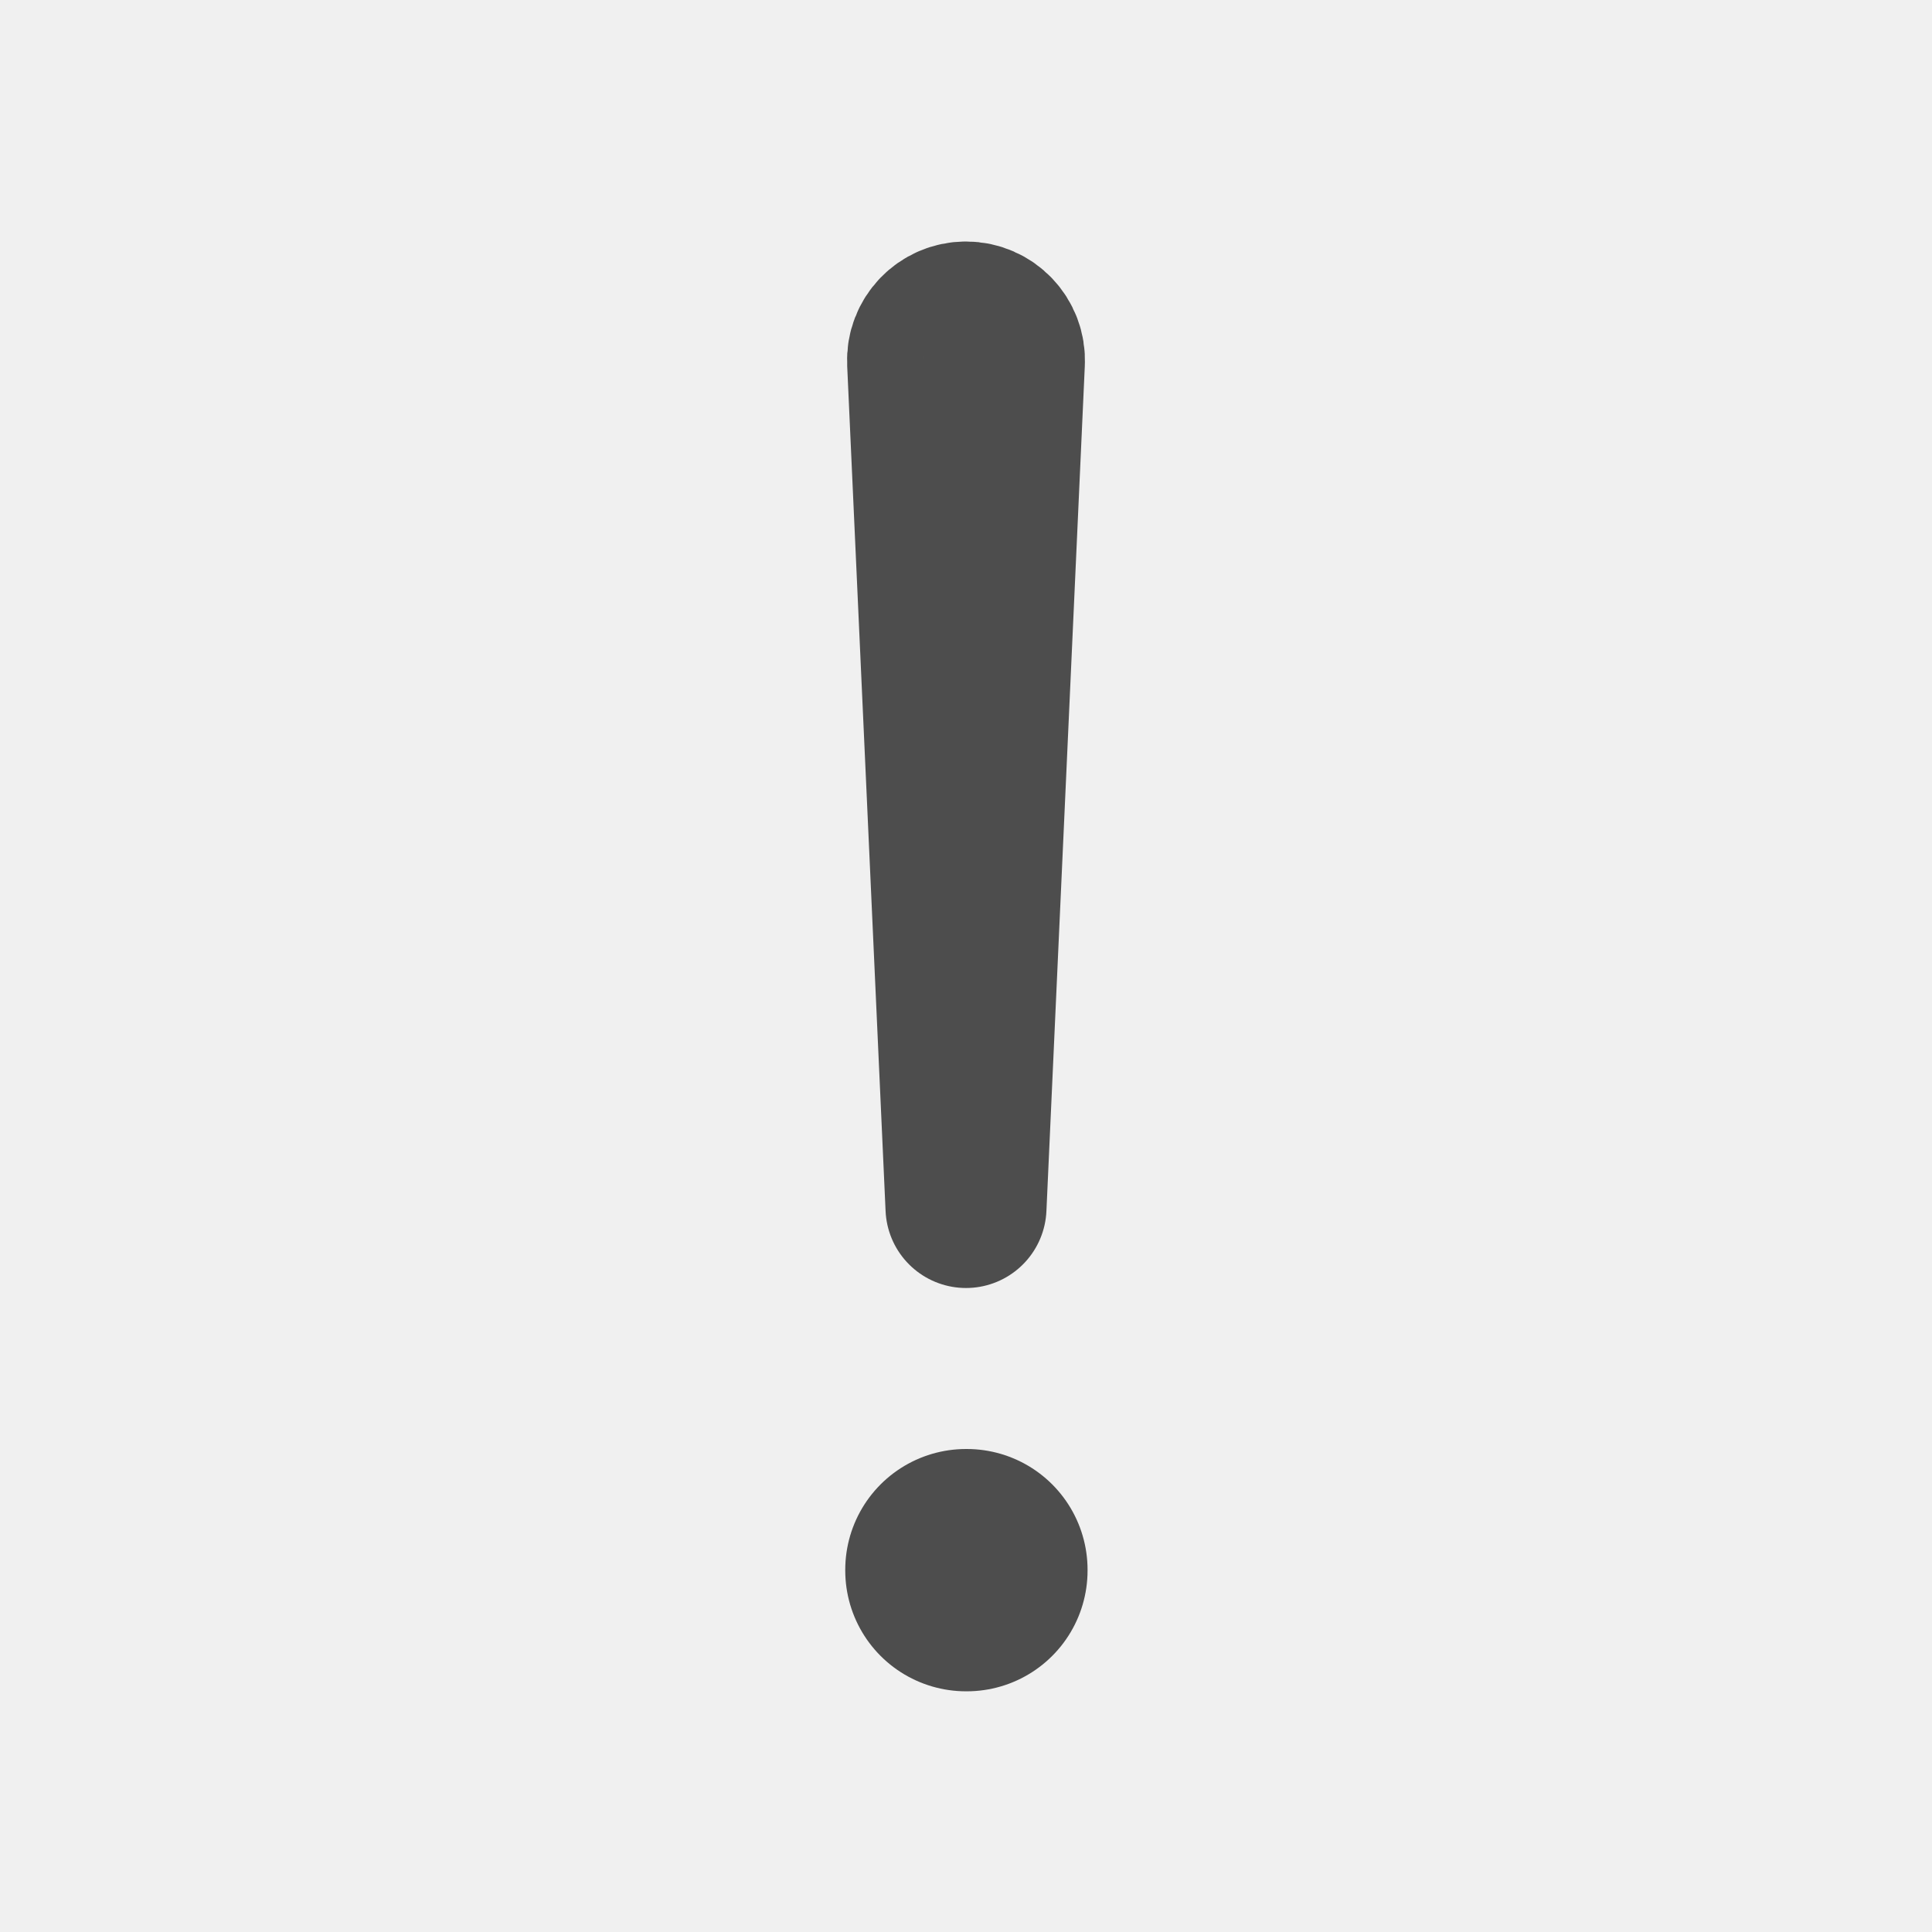
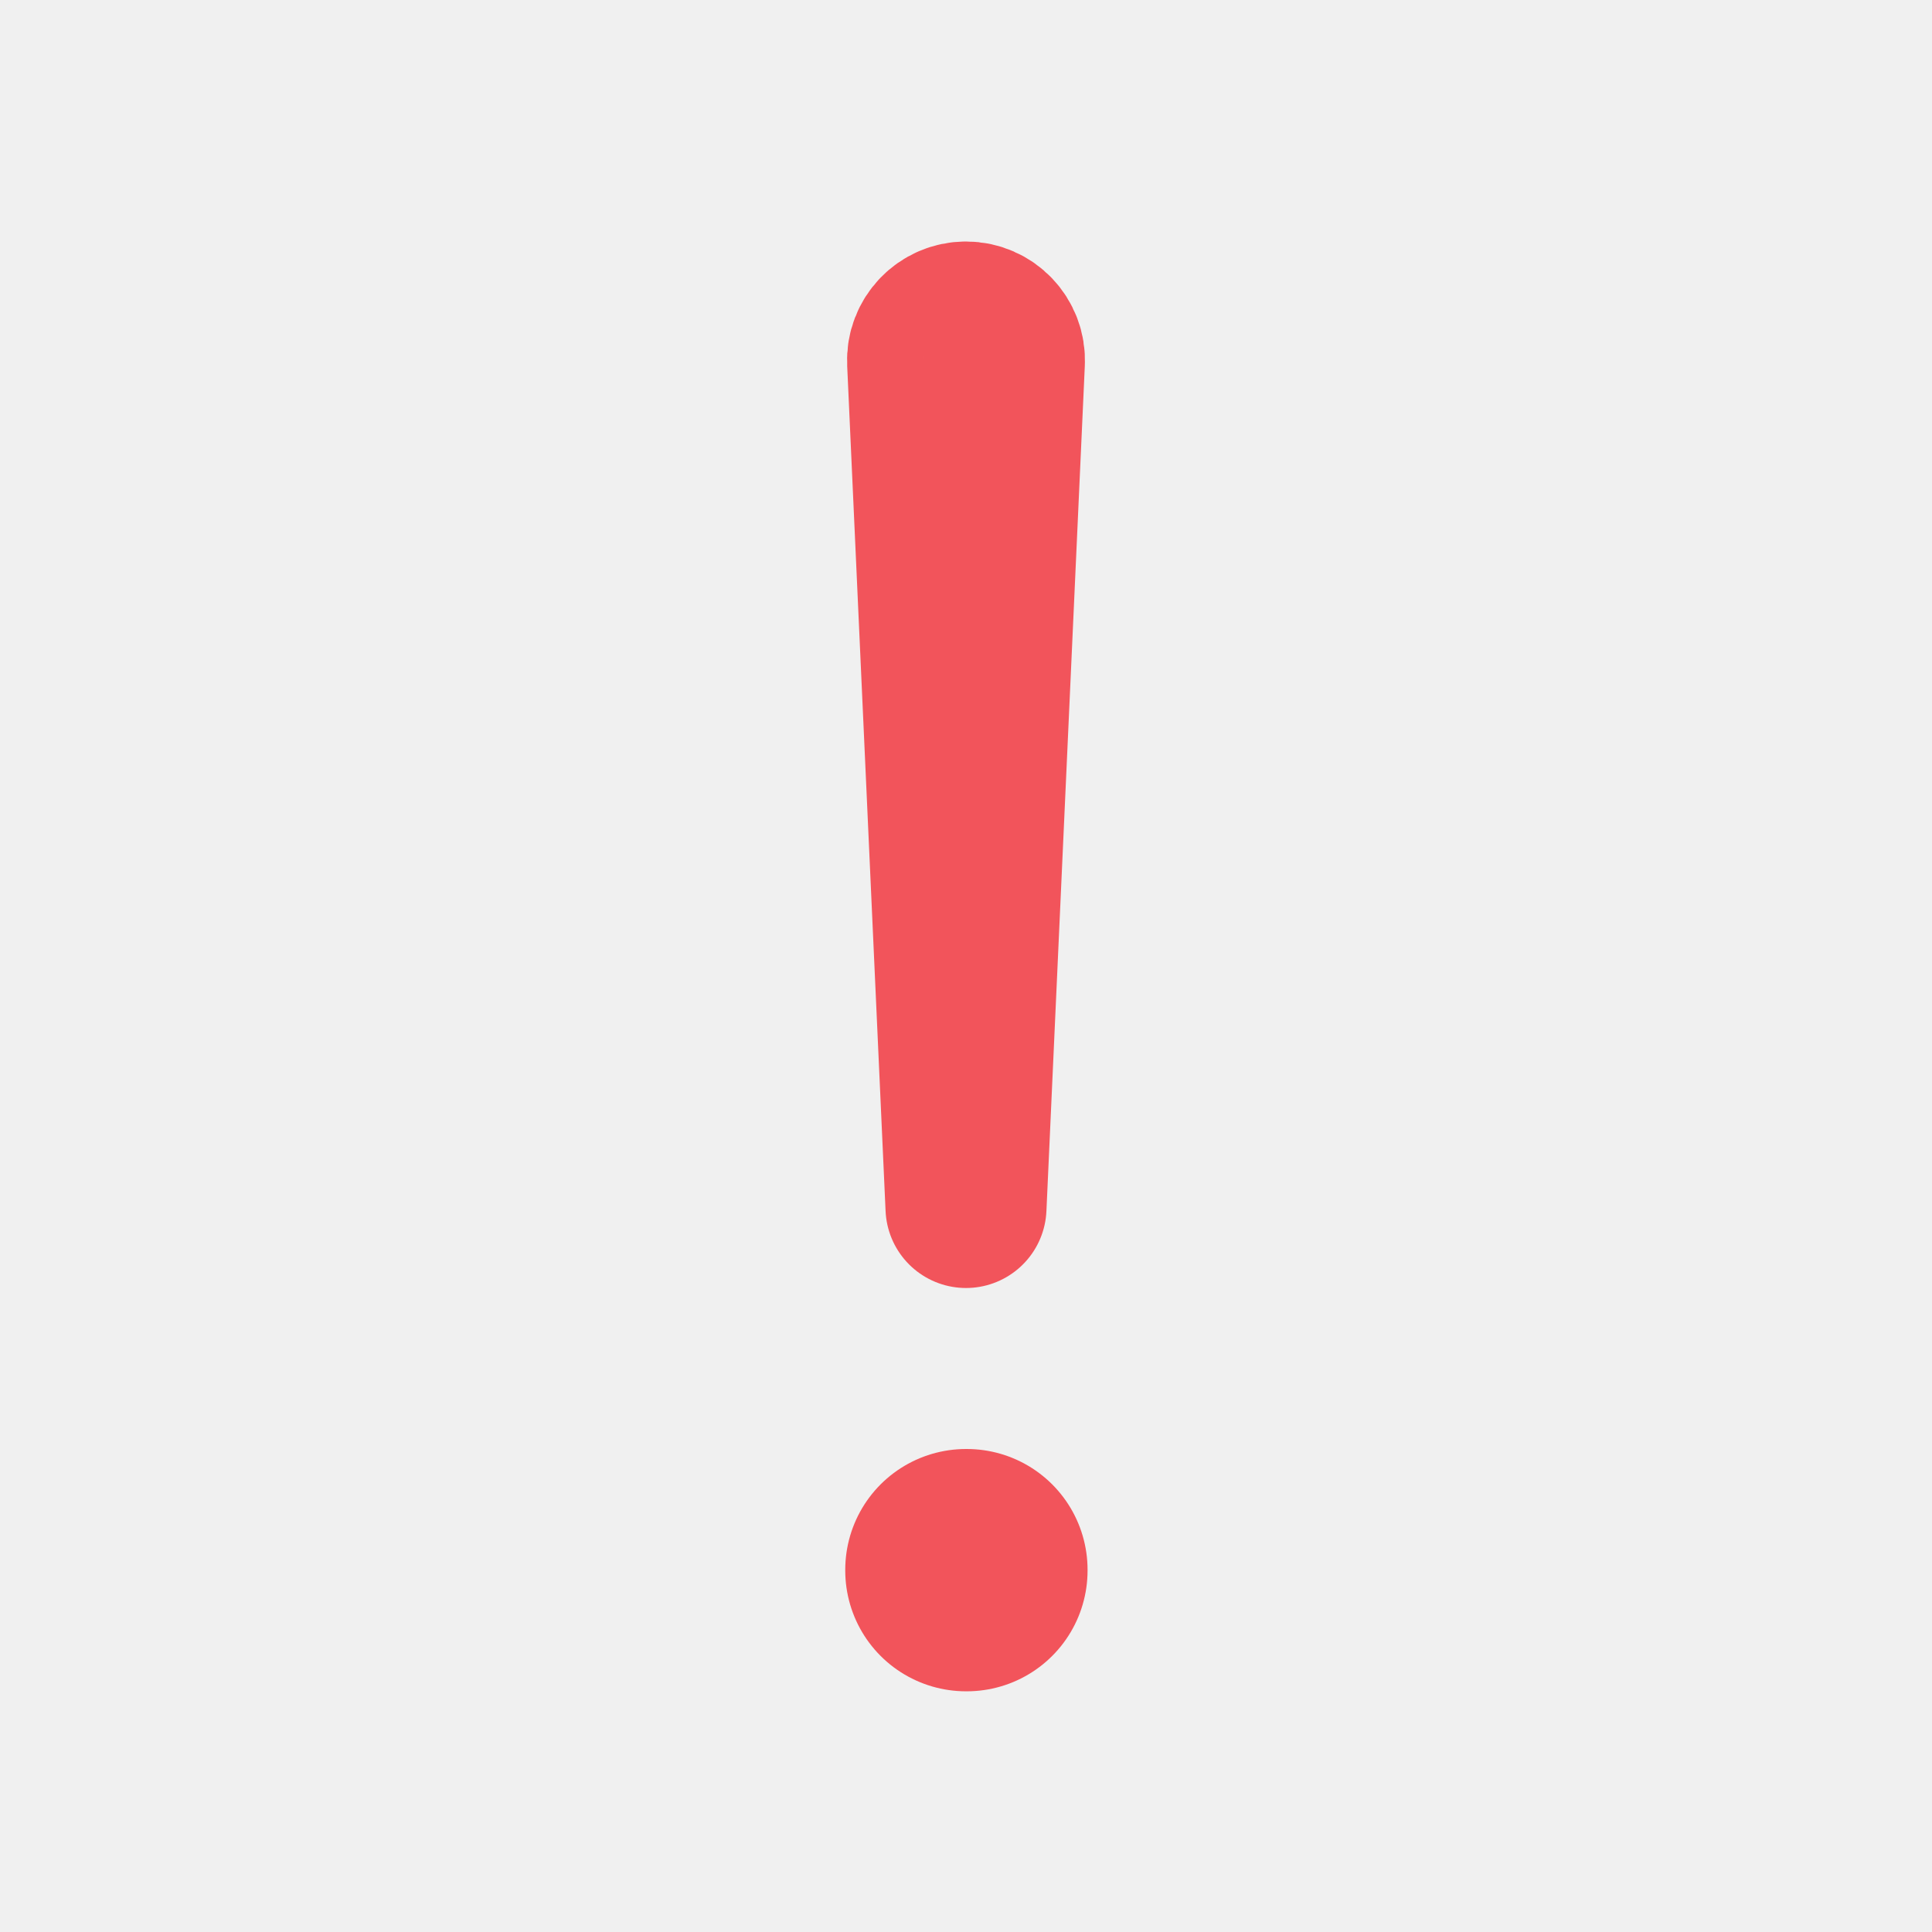
<svg xmlns="http://www.w3.org/2000/svg" width="24" height="24" viewBox="0 0 24 24" fill="none">
  <g clip-path="url(#clip0_1036_12164)">
-     <rect x="12" y="19.5" width="0.01" height="0.01" stroke="#4D4D4D" stroke-width="3" stroke-linejoin="round" />
-     <path d="M11.523 4.499L12 15L12.477 4.499C12.49 4.227 12.272 4 12 4C11.728 4 11.51 4.227 11.523 4.499Z" stroke="#4D4D4D" stroke-width="2" stroke-linecap="round" stroke-linejoin="round" />
+     <rect x="12" y="19.5" width="0.01" height="0.01" stroke="#F2545B" stroke-width="3" stroke-linejoin="round" />
+     <path d="M11.523 4.499L12 15L12.477 4.499C12.49 4.227 12.272 4 12 4C11.728 4 11.51 4.227 11.523 4.499Z" stroke="#F2545B" stroke-width="2" stroke-linecap="round" stroke-linejoin="round" />
  </g>
  <defs>
    <clipPath id="clip0_1036_12164">
      <rect width="24" height="24" fill="white" />
    </clipPath>
  </defs>
</svg>
